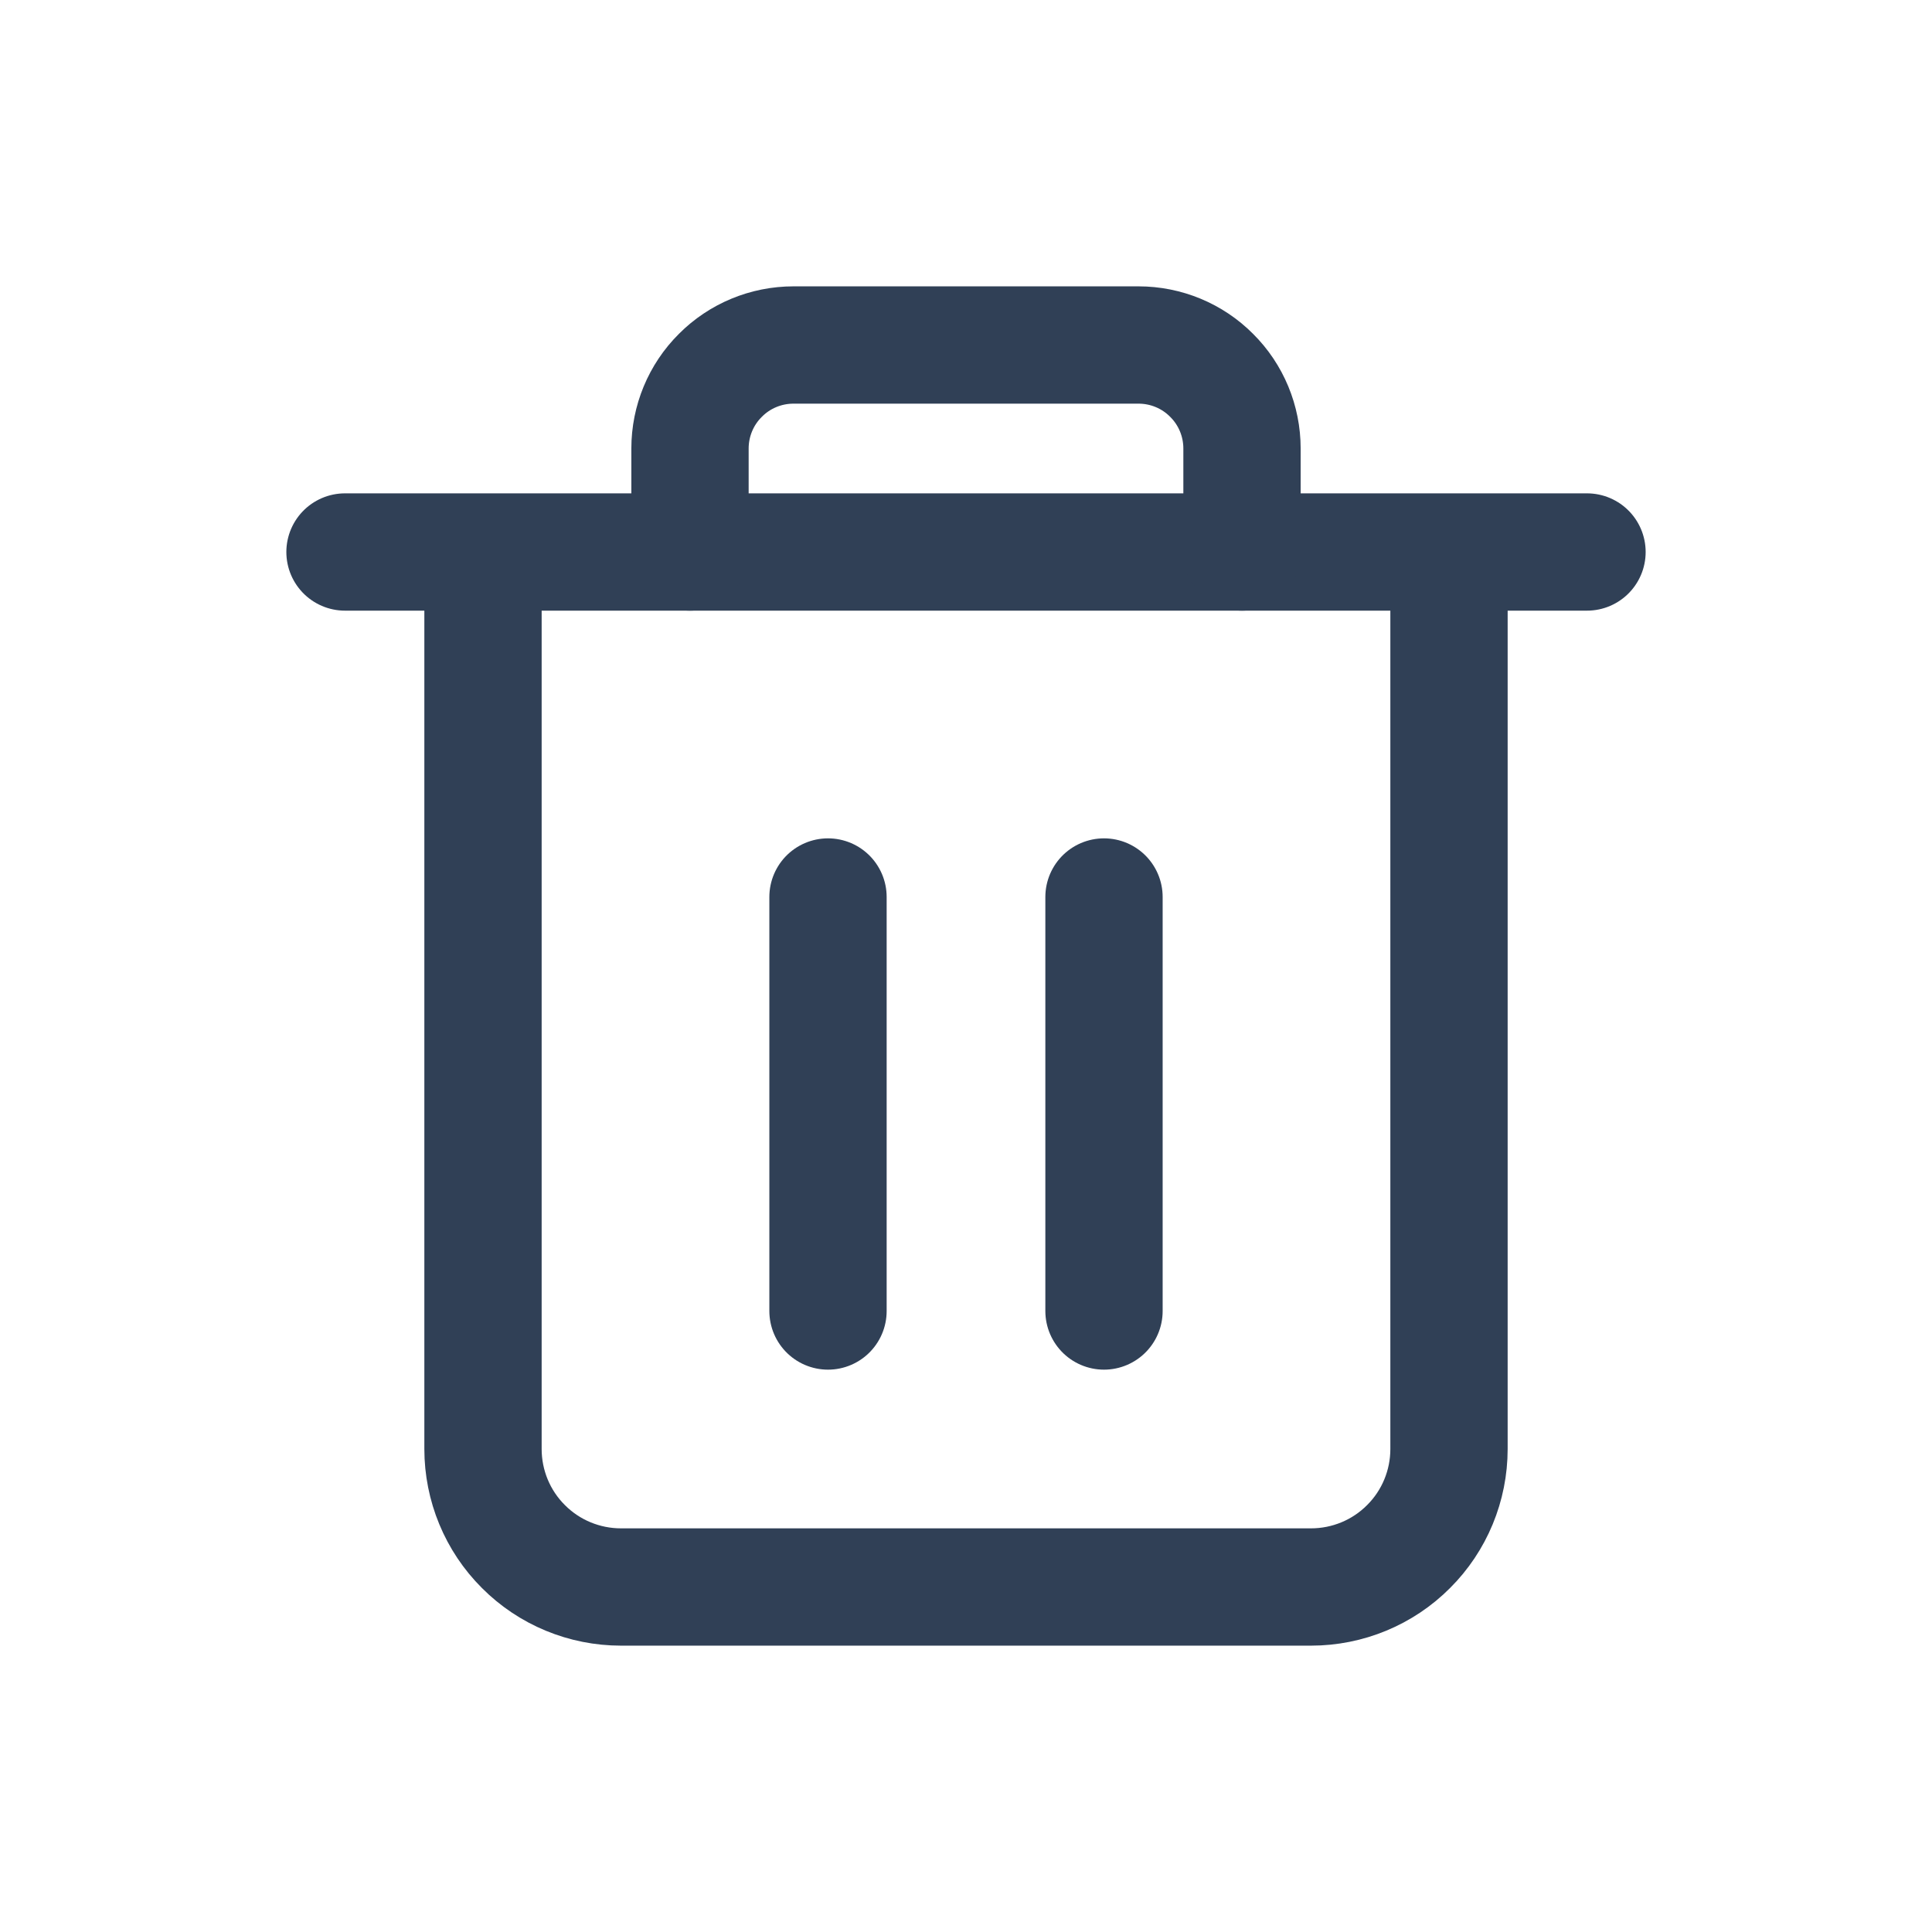
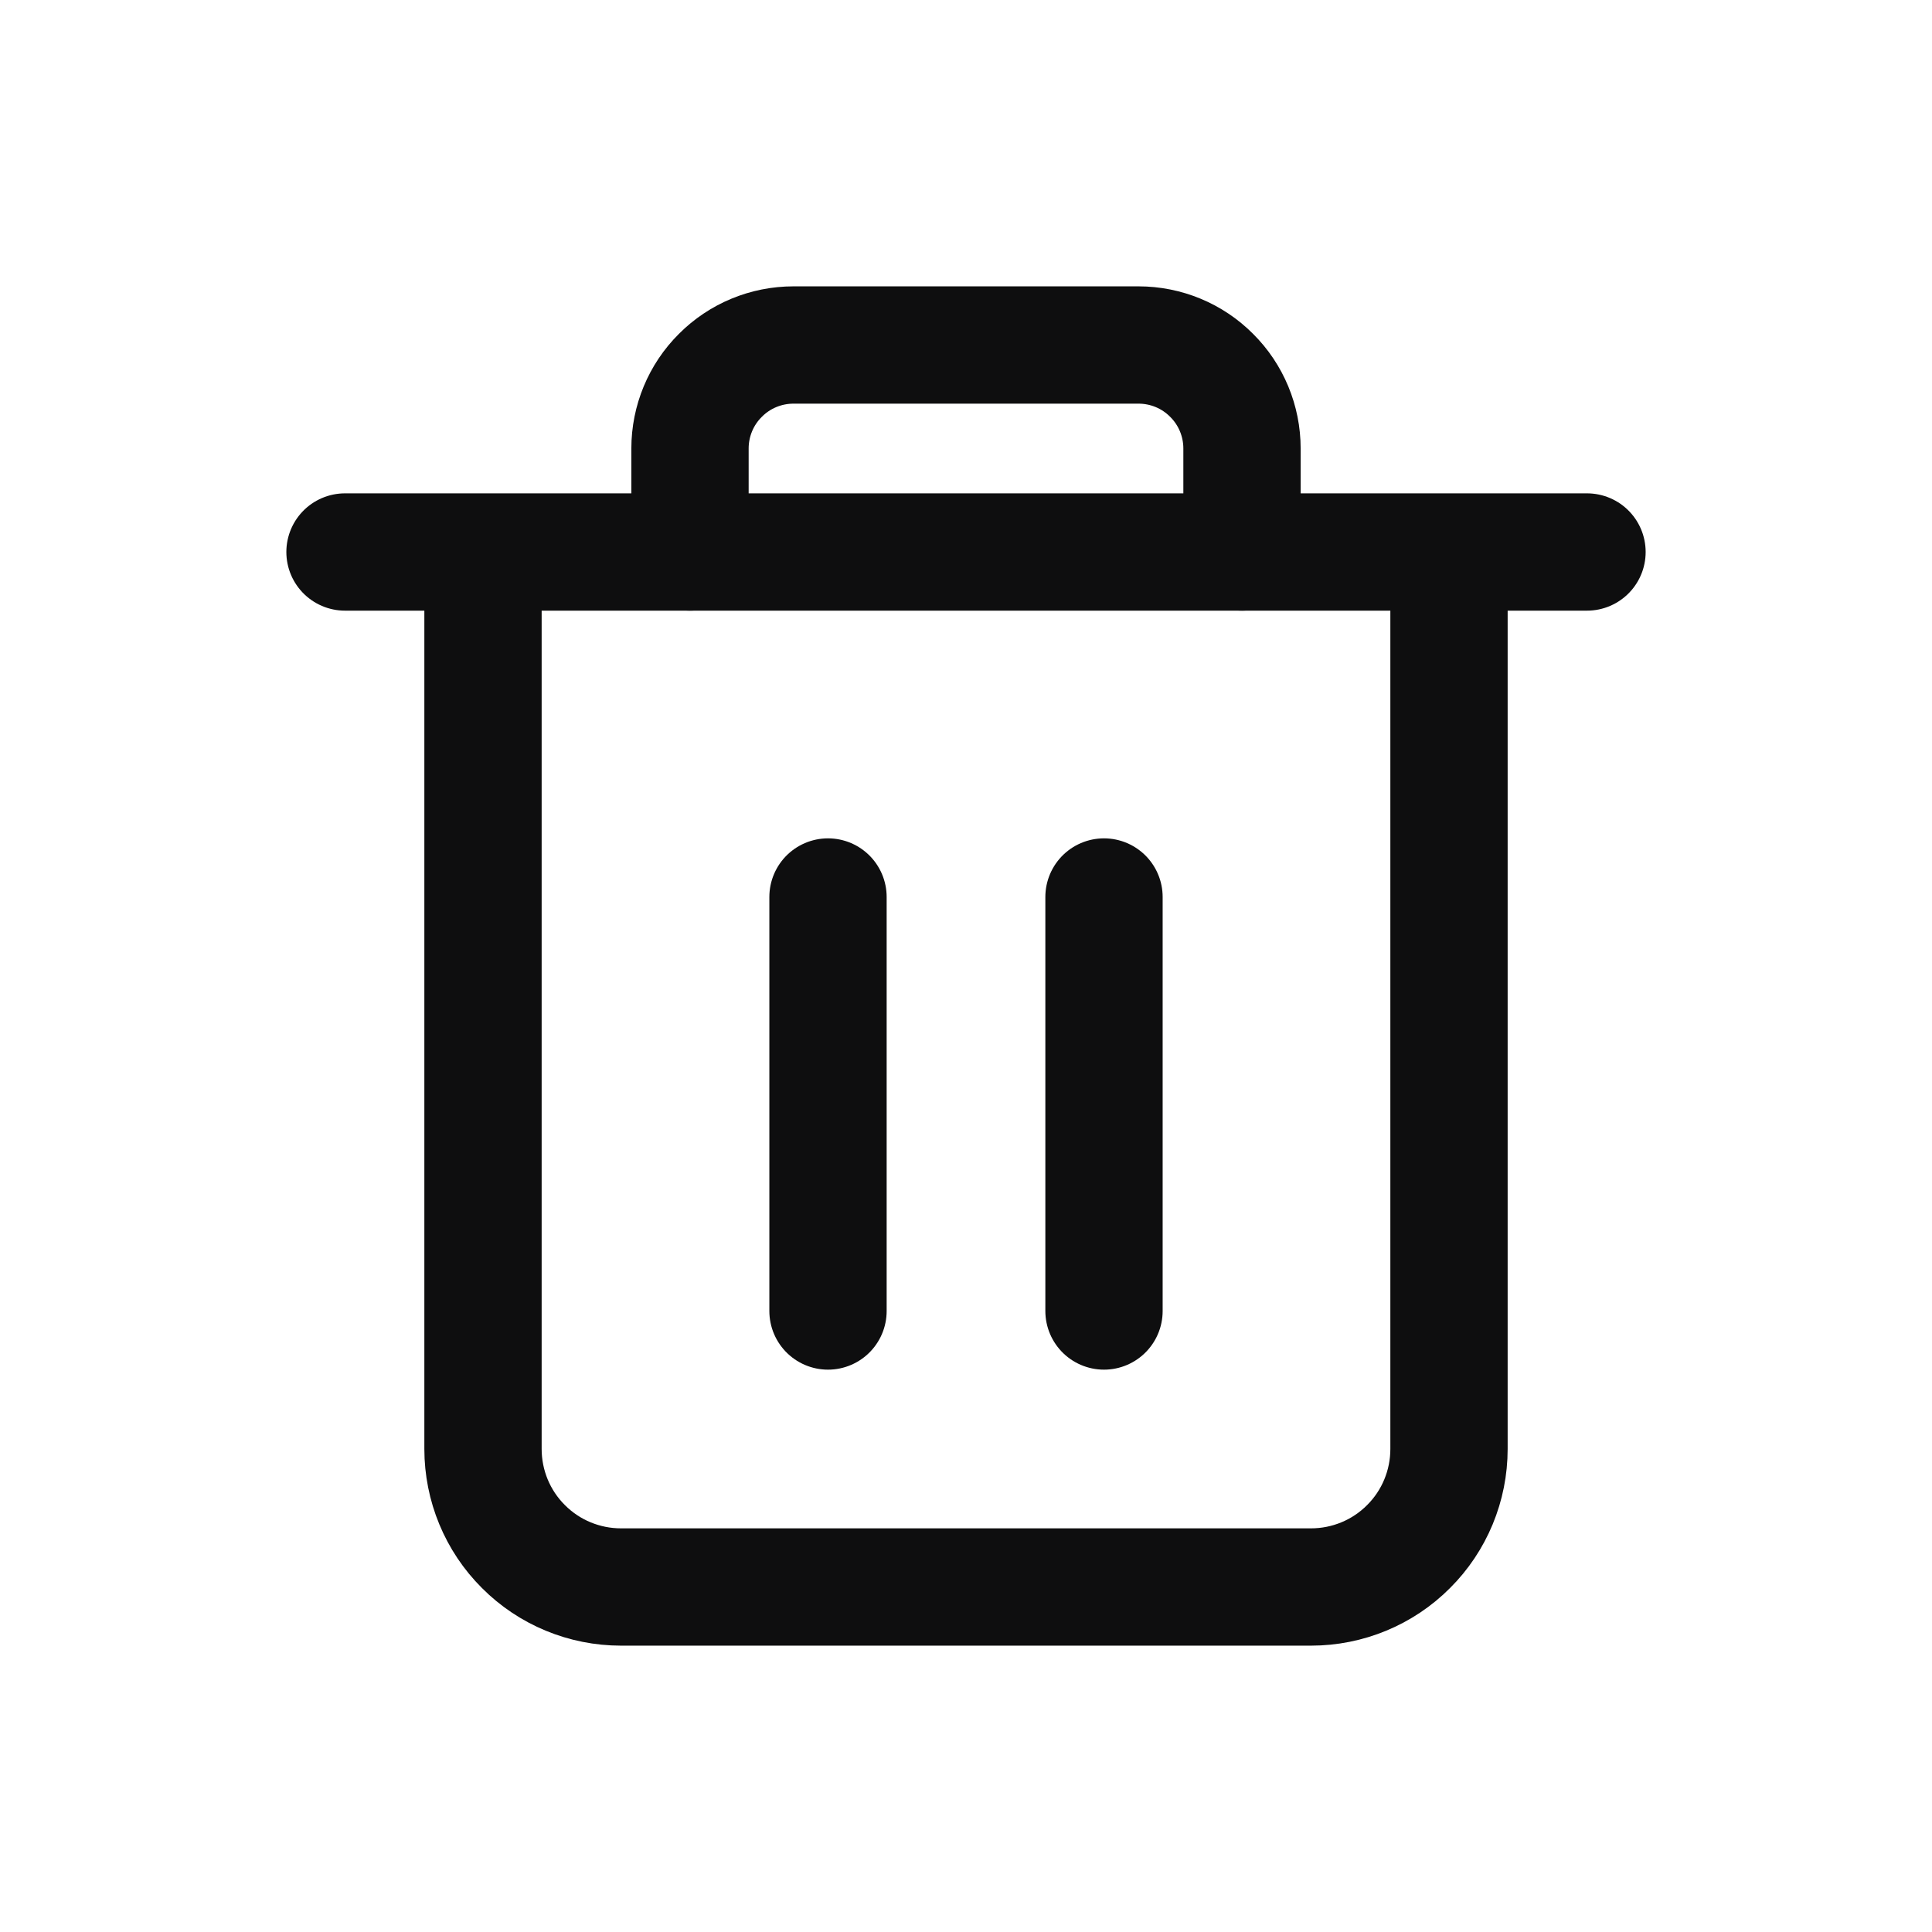
<svg xmlns="http://www.w3.org/2000/svg" width="14" height="14" viewBox="0 0 14 14" fill="none">
-   <path d="M2.5 4H11.5" stroke="#304056" stroke-width="0.85" stroke-linecap="round" />
-   <path d="M5 4V3.25C5 3.051 5.079 2.86 5.22 2.72C5.36 2.579 5.551 2.5 5.75 2.5H8.25C8.449 2.5 8.64 2.579 8.78 2.72C8.921 2.86 9 3.051 9 3.25V4" stroke="#304056" stroke-width="0.85" stroke-linecap="round" />
-   <path d="M10.5 4V10.5C10.5 10.765 10.395 11.02 10.207 11.207C10.02 11.395 9.765 11.5 9.5 11.5H4.5C4.235 11.5 3.98 11.395 3.793 11.207C3.605 11.02 3.5 10.765 3.5 10.5V4" stroke="#304056" stroke-width="0.85" stroke-linejoin="round" />
-   <path d="M6 6.5V9.5M8 6.5V9.5" stroke="#304056" stroke-width="0.85" stroke-linecap="round" />
+   <path d="M2.5 4H11.5" stroke="#0E0E0F" stroke-width="0.85" stroke-linecap="round" />
+   <path d="M5 4V3.25C5 3.051 5.079 2.86 5.22 2.72C5.36 2.579 5.551 2.5 5.75 2.5H8.25C8.449 2.5 8.64 2.579 8.78 2.72C8.921 2.86 9 3.051 9 3.25V4" stroke="#0E0E0F" stroke-width="0.85" stroke-linecap="round" />
+   <path d="M10.5 4V10.5C10.5 10.765 10.395 11.02 10.207 11.207C10.02 11.395 9.765 11.5 9.5 11.5H4.5C4.235 11.5 3.98 11.395 3.793 11.207C3.605 11.02 3.5 10.765 3.5 10.5V4" stroke="#0E0E0F" stroke-width="0.85" stroke-linejoin="round" />
+   <path d="M6 6.5V9.5M8 6.5V9.5" stroke="#0E0E0F" stroke-width="0.85" stroke-linecap="round" />
</svg>
